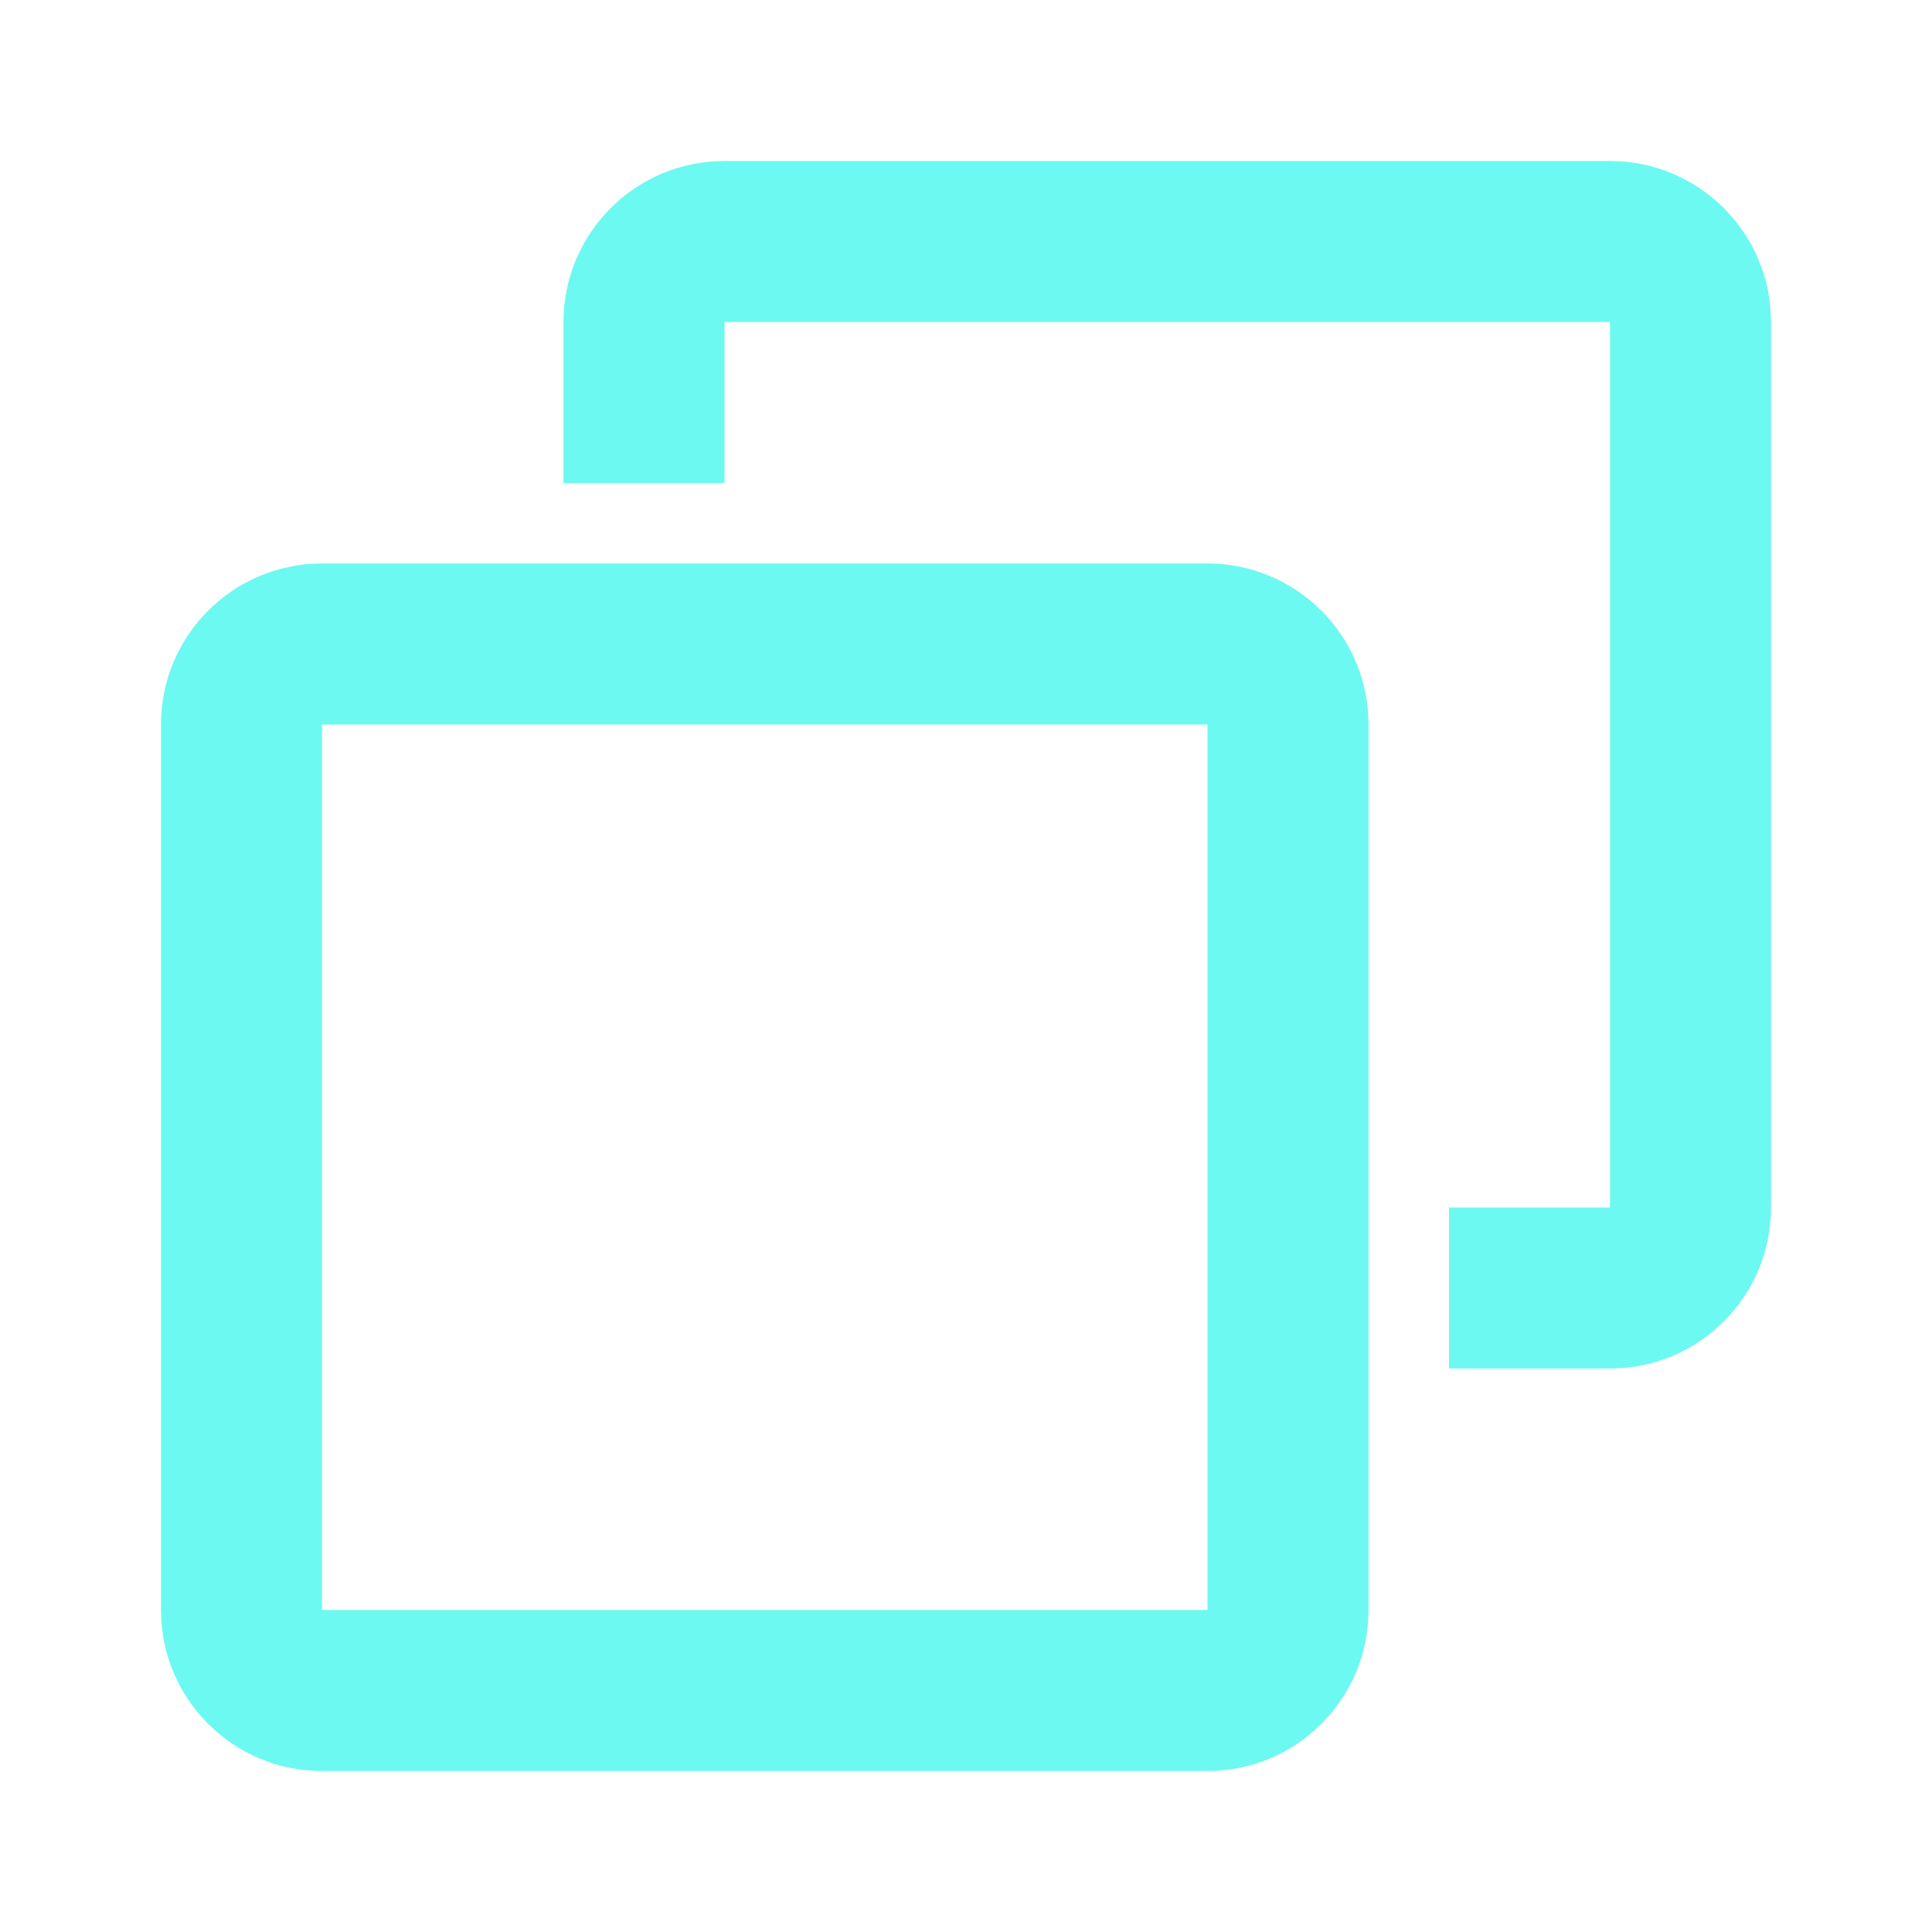
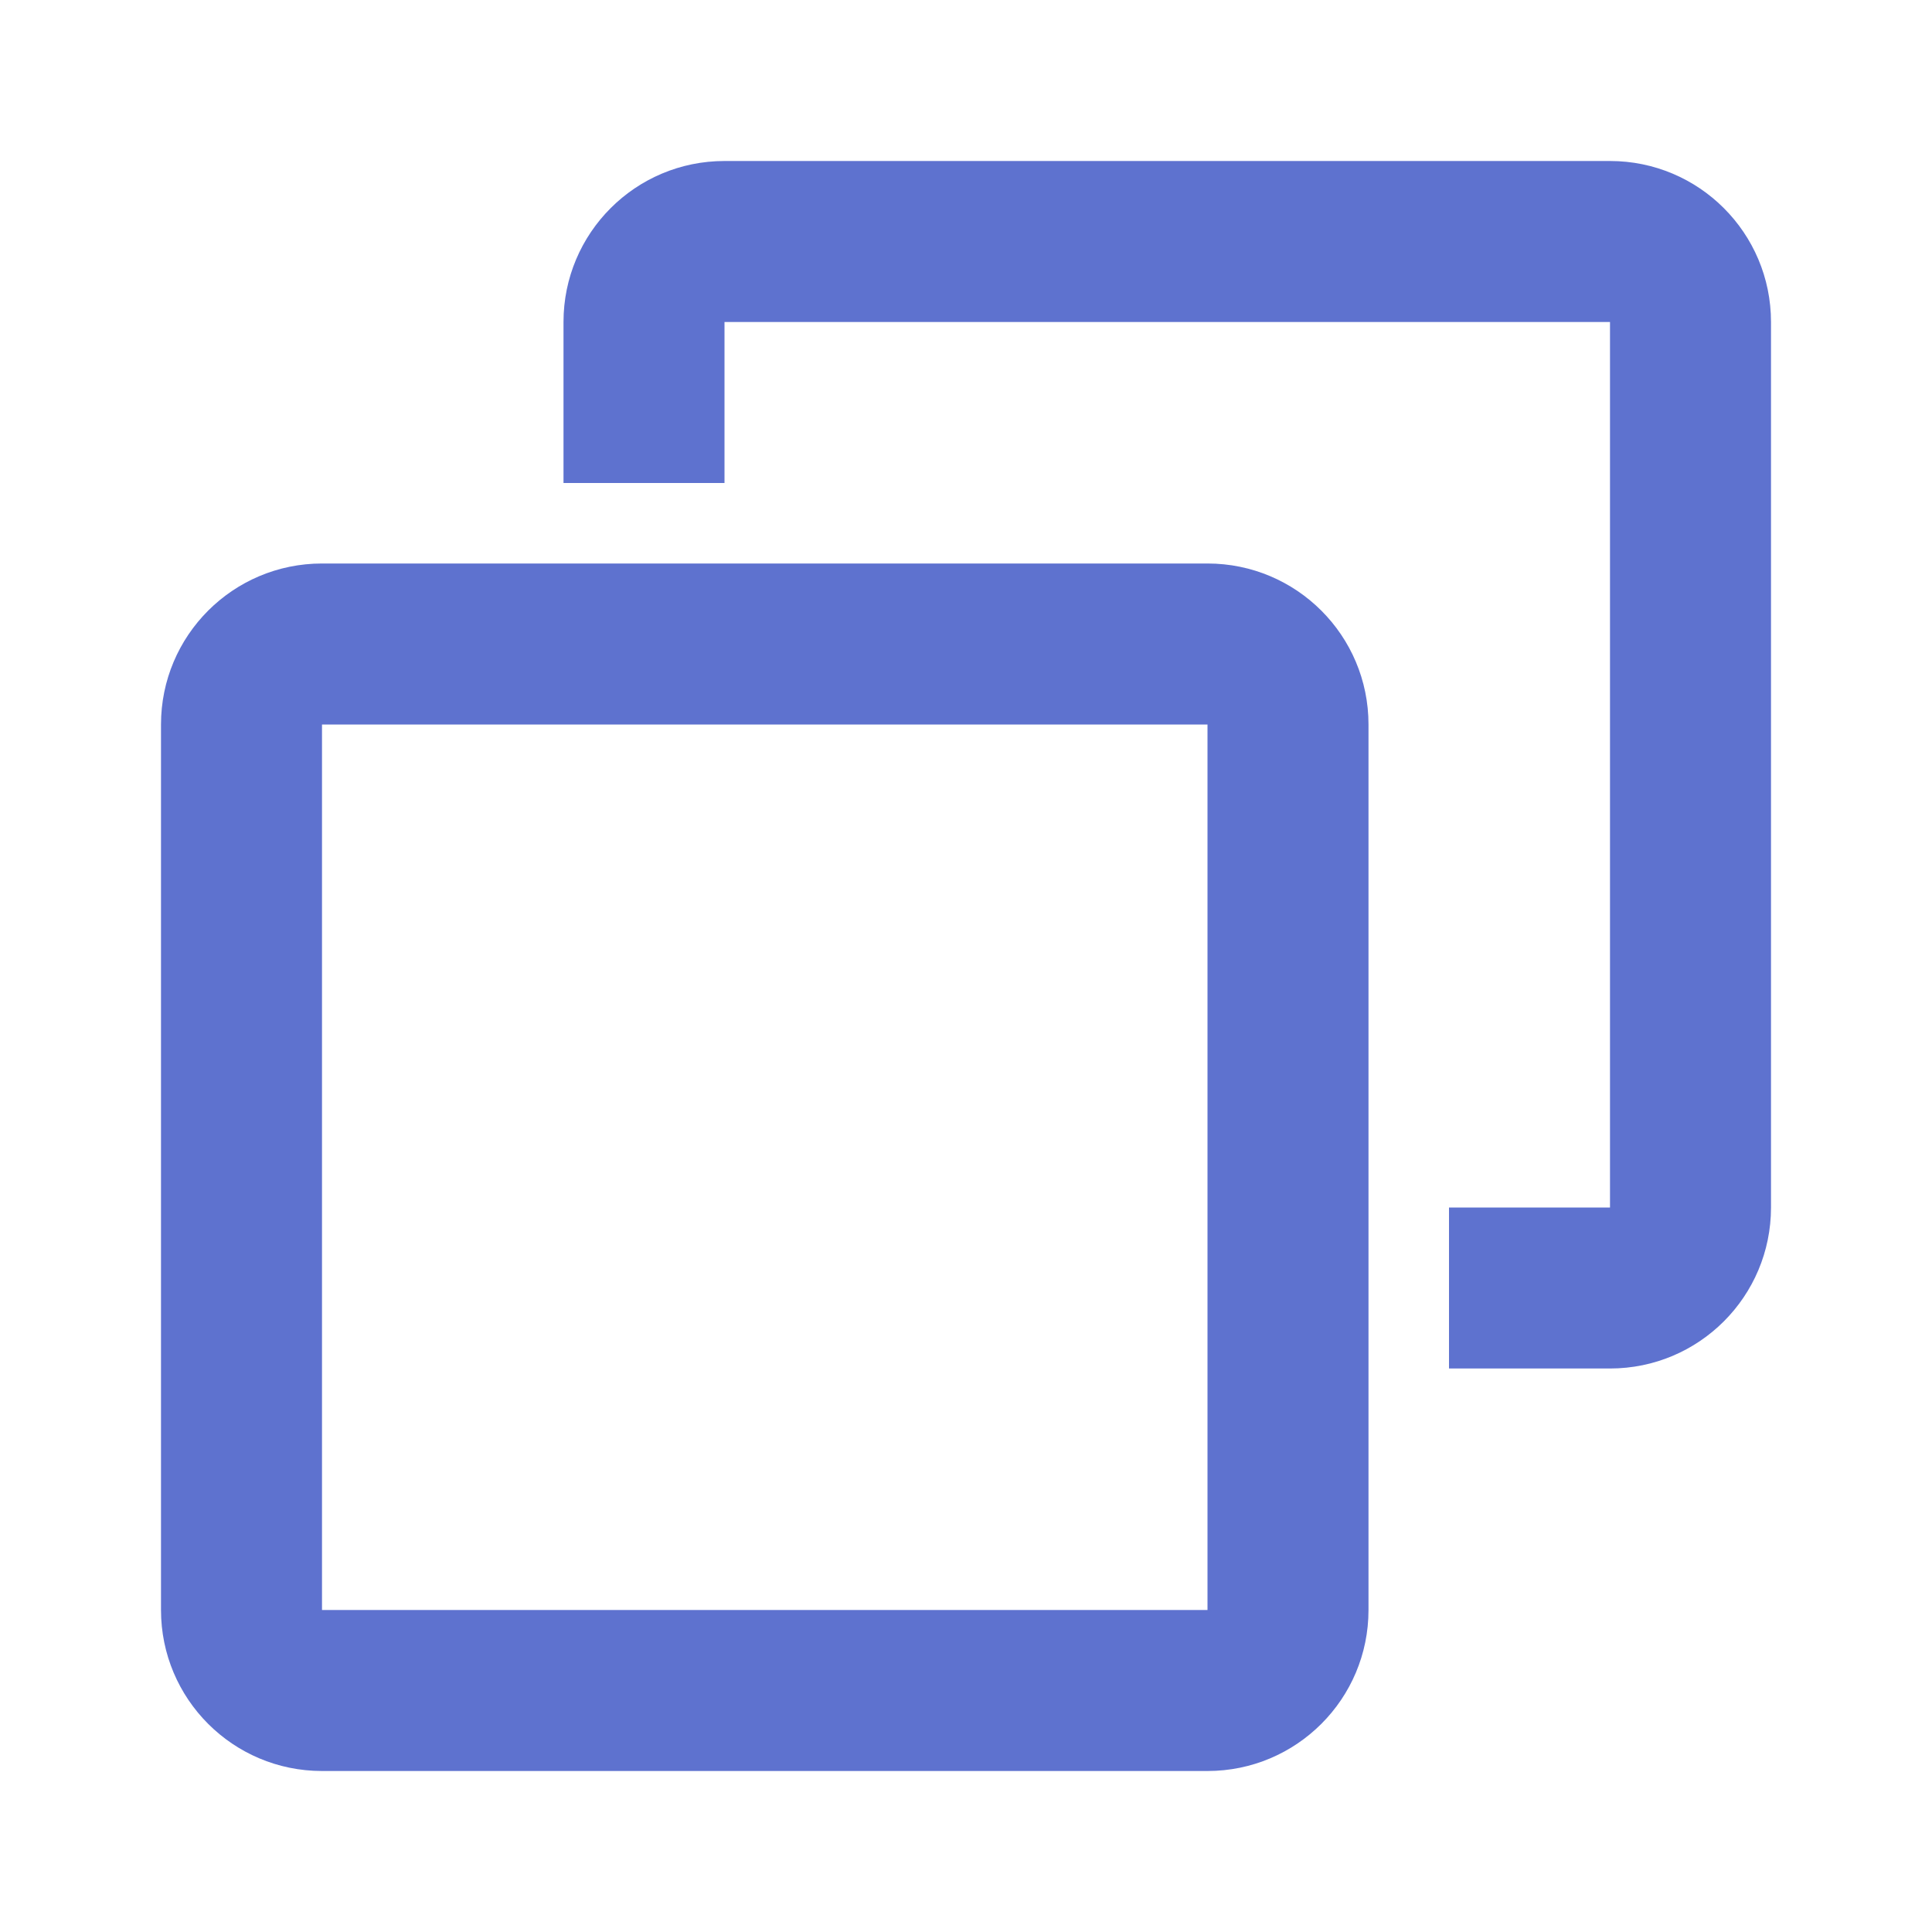
<svg xmlns="http://www.w3.org/2000/svg" width="96px" height="96px" viewBox="0 0 24 24" version="1.1">
  <g id="页面-1" stroke="none" stroke-width="1" fill="none" fill-rule="evenodd">
    <g id="File" transform="translate(-96, -288)">
      <g id="copy_2_line" transform="translate(96, 288)">
        <path d="M24,0 L24,24 L0,24 L0,0 L24,0 Z M12.593,23.258 L12.582,23.26 L12.511,23.295 L12.492,23.299 L12.492,23.299 L12.477,23.295 L12.406,23.26 C12.396,23.256 12.387,23.259 12.382,23.265 L12.378,23.276 L12.361,23.703 L12.366,23.723 L12.377,23.736 L12.48,23.81 L12.495,23.814 L12.495,23.814 L12.507,23.81 L12.611,23.736 L12.623,23.72 L12.623,23.72 L12.627,23.703 L12.61,23.276 C12.608,23.266 12.601,23.259 12.593,23.258 L12.593,23.258 Z M12.858,23.145 L12.845,23.147 L12.66,23.24 L12.65,23.25 L12.65,23.25 L12.647,23.261 L12.665,23.691 L12.67,23.703 L12.67,23.703 L12.678,23.71 L12.879,23.803 C12.891,23.807 12.902,23.803 12.908,23.795 L12.912,23.781 L12.878,23.167 C12.875,23.155 12.867,23.147 12.858,23.145 L12.858,23.145 Z M12.143,23.147 C12.133,23.142 12.122,23.145 12.116,23.153 L12.11,23.167 L12.076,23.781 C12.075,23.793 12.083,23.802 12.093,23.805 L12.108,23.803 L12.309,23.71 L12.319,23.702 L12.319,23.702 L12.323,23.691 L12.34,23.261 L12.337,23.249 L12.337,23.249 L12.328,23.24 L12.143,23.147 Z" id="MingCute" fill-rule="nonzero" />
-         <path d="M9,2 C7.895,2 7,2.895 7,4 L7,6 L9,6 L9,4 L20,4 L20,15 L18,15 L18,17 L20,17 C21.105,17 22,16.105 22,15 L22,4 C22,2.895 21.105,2 20,2 L9,2 Z M4,7 C2.895,7 2,7.895 2,9 L2,20 C2,21.105 2.895,22 4,22 L15,22 C16.105,22 17,21.105 17,20 L17,9 C17,7.895 16.105,7 15,7 L4,7 Z M4,9 L15,9 L15,20 L4,20 L4,9 Z" id="形状" fill="#6CF9F2FF" />
+         <path d="M9,2 C7.895,2 7,2.895 7,4 L7,6 L9,6 L9,4 L20,4 L20,15 L18,15 L18,17 L20,17 C21.105,17 22,16.105 22,15 L22,4 C22,2.895 21.105,2 20,2 L9,2 Z M4,7 C2.895,7 2,7.895 2,9 L2,20 C2,21.105 2.895,22 4,22 L15,22 C16.105,22 17,21.105 17,20 L17,9 C17,7.895 16.105,7 15,7 L4,7 Z M4,9 L15,9 L15,20 L4,20 L4,9 Z" id="形状" fill="#5e72cf" />
      </g>
    </g>
  </g>
</svg>
